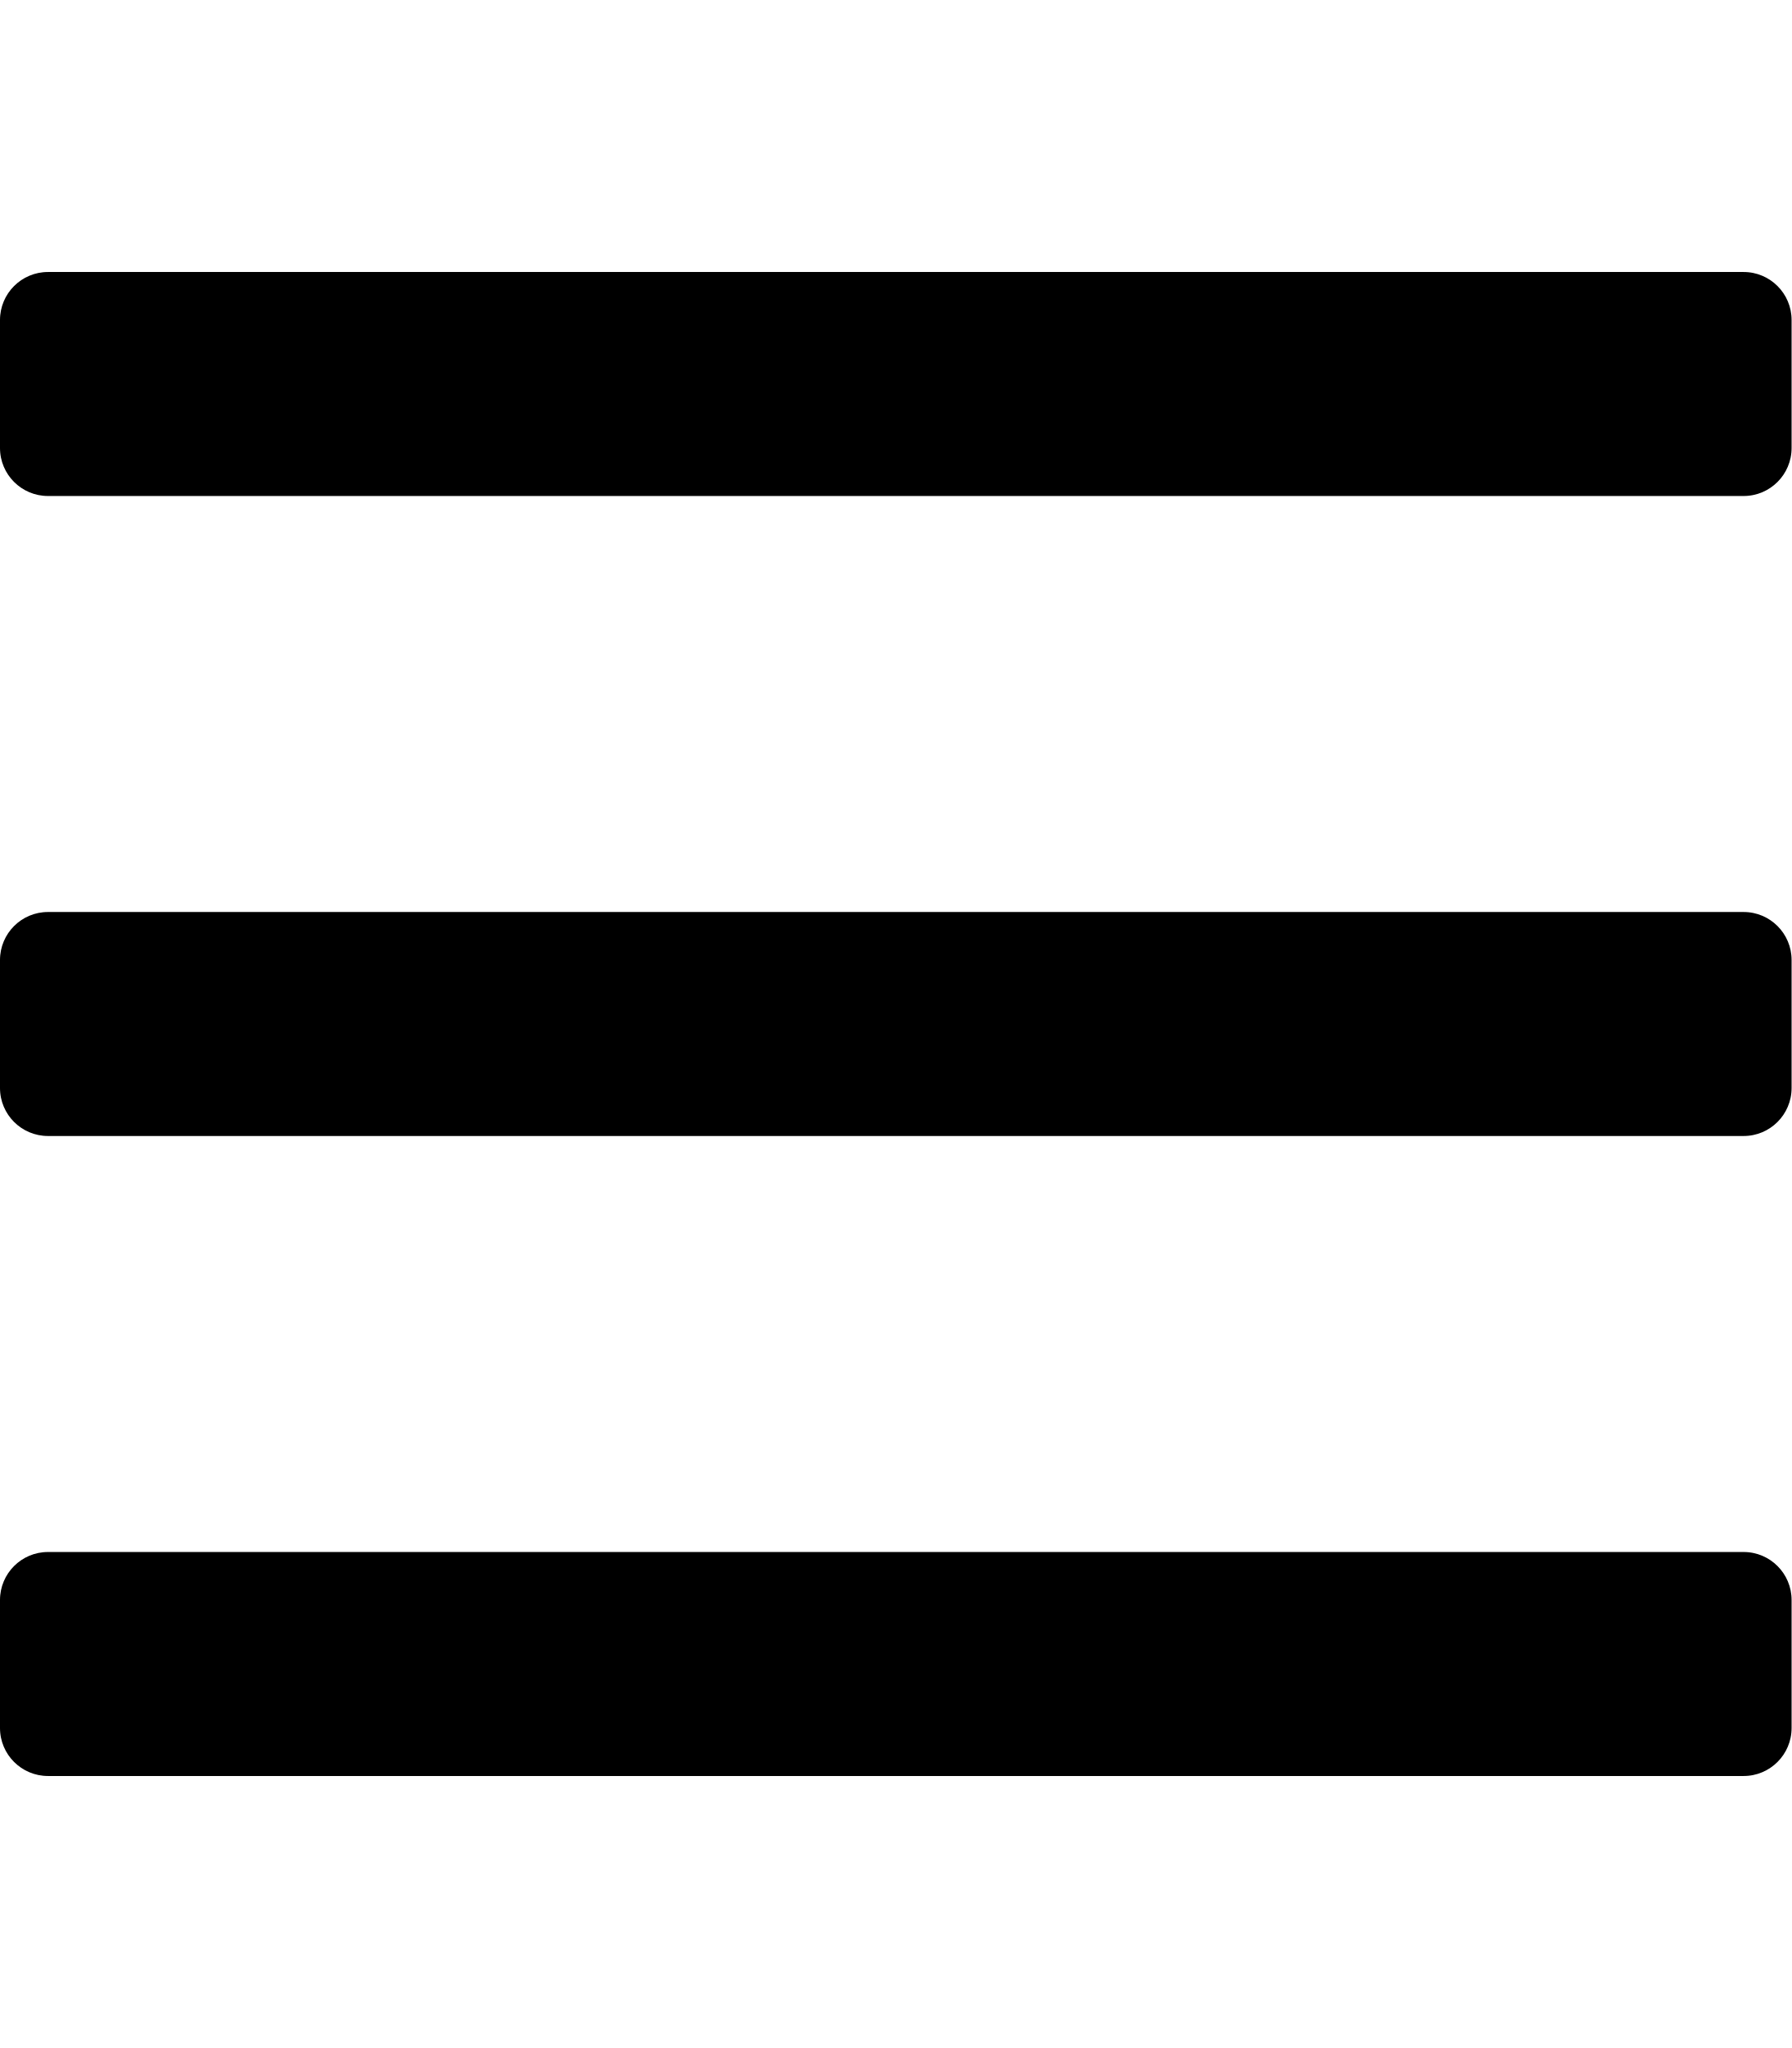
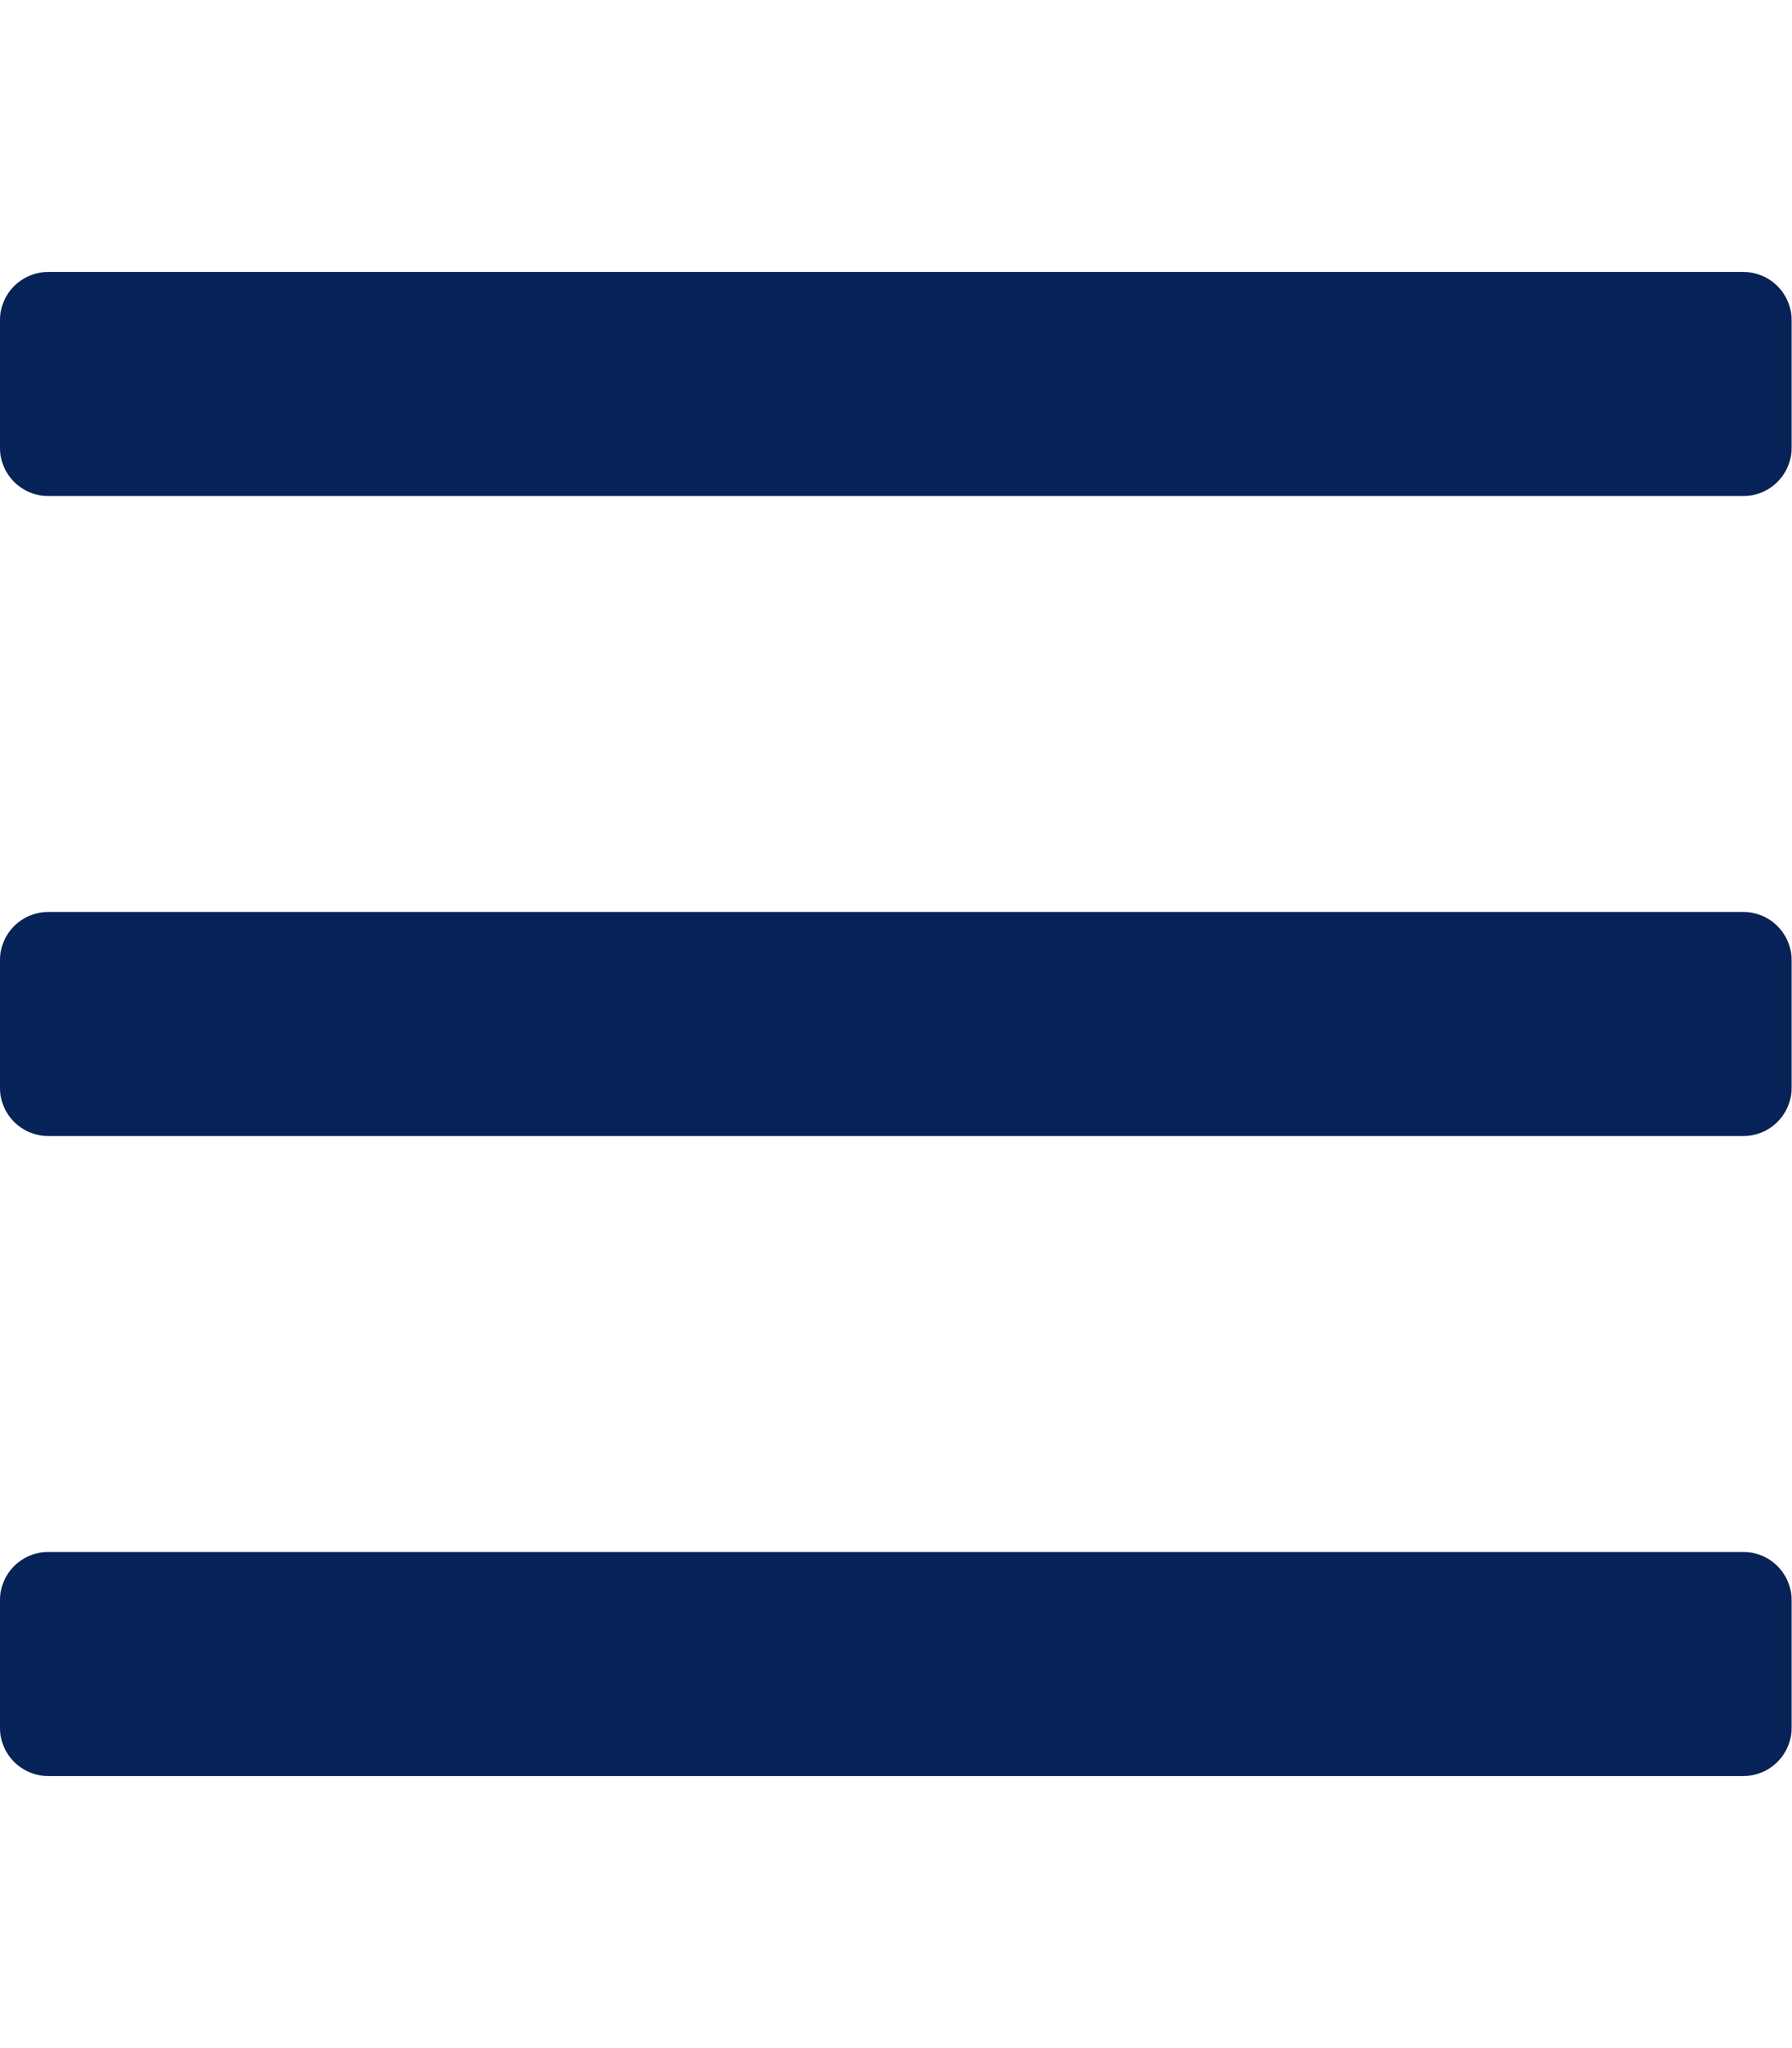
- <svg xmlns="http://www.w3.org/2000/svg" aria-hidden="true" focusable="false" data-prefix="far" data-icon="bars" class="svg-inline--fa fa-bars fa-w-14" role="img" viewBox="0 0 448 512">
-   <path fill="currentColor" d="M436 124H12c-6.627 0-12-5.373-12-12V80c0-6.627 5.373-12 12-12h424c6.627 0 12 5.373 12 12v32c0 6.627-5.373 12-12 12zm0 160H12c-6.627 0-12-5.373-12-12v-32c0-6.627 5.373-12 12-12h424c6.627 0 12 5.373 12 12v32c0 6.627-5.373 12-12 12zm0 160H12c-6.627 0-12-5.373-12-12v-32c0-6.627 5.373-12 12-12h424c6.627 0 12 5.373 12 12v32c0 6.627-5.373 12-12 12z" />
+ <svg xmlns="http://www.w3.org/2000/svg" version="1.1" id="Layer_1" focusable="false" x="0px" y="0px" viewBox="0 0 448 512" style="enable-background:new 0 0 448 512;" xml:space="preserve">
+   <style type="text/css">
+ 	.st0{fill:#062256;}
+ </style>
+   <path class="st0" d="M436,124H12c-6.6,0-12-5.4-12-12V80c0-6.6,5.4-12,12-12h424c6.6,0,12,5.4,12,12v32C448,118.6,442.6,124,436,124  z M436,284H12c-6.6,0-12-5.4-12-12v-32c0-6.6,5.4-12,12-12h424c6.6,0,12,5.4,12,12v32C448,278.6,442.6,284,436,284z M436,444H12  c-6.6,0-12-5.4-12-12v-32c0-6.6,5.4-12,12-12h424c6.6,0,12,5.4,12,12v32C448,438.6,442.6,444,436,444z" />
</svg>
